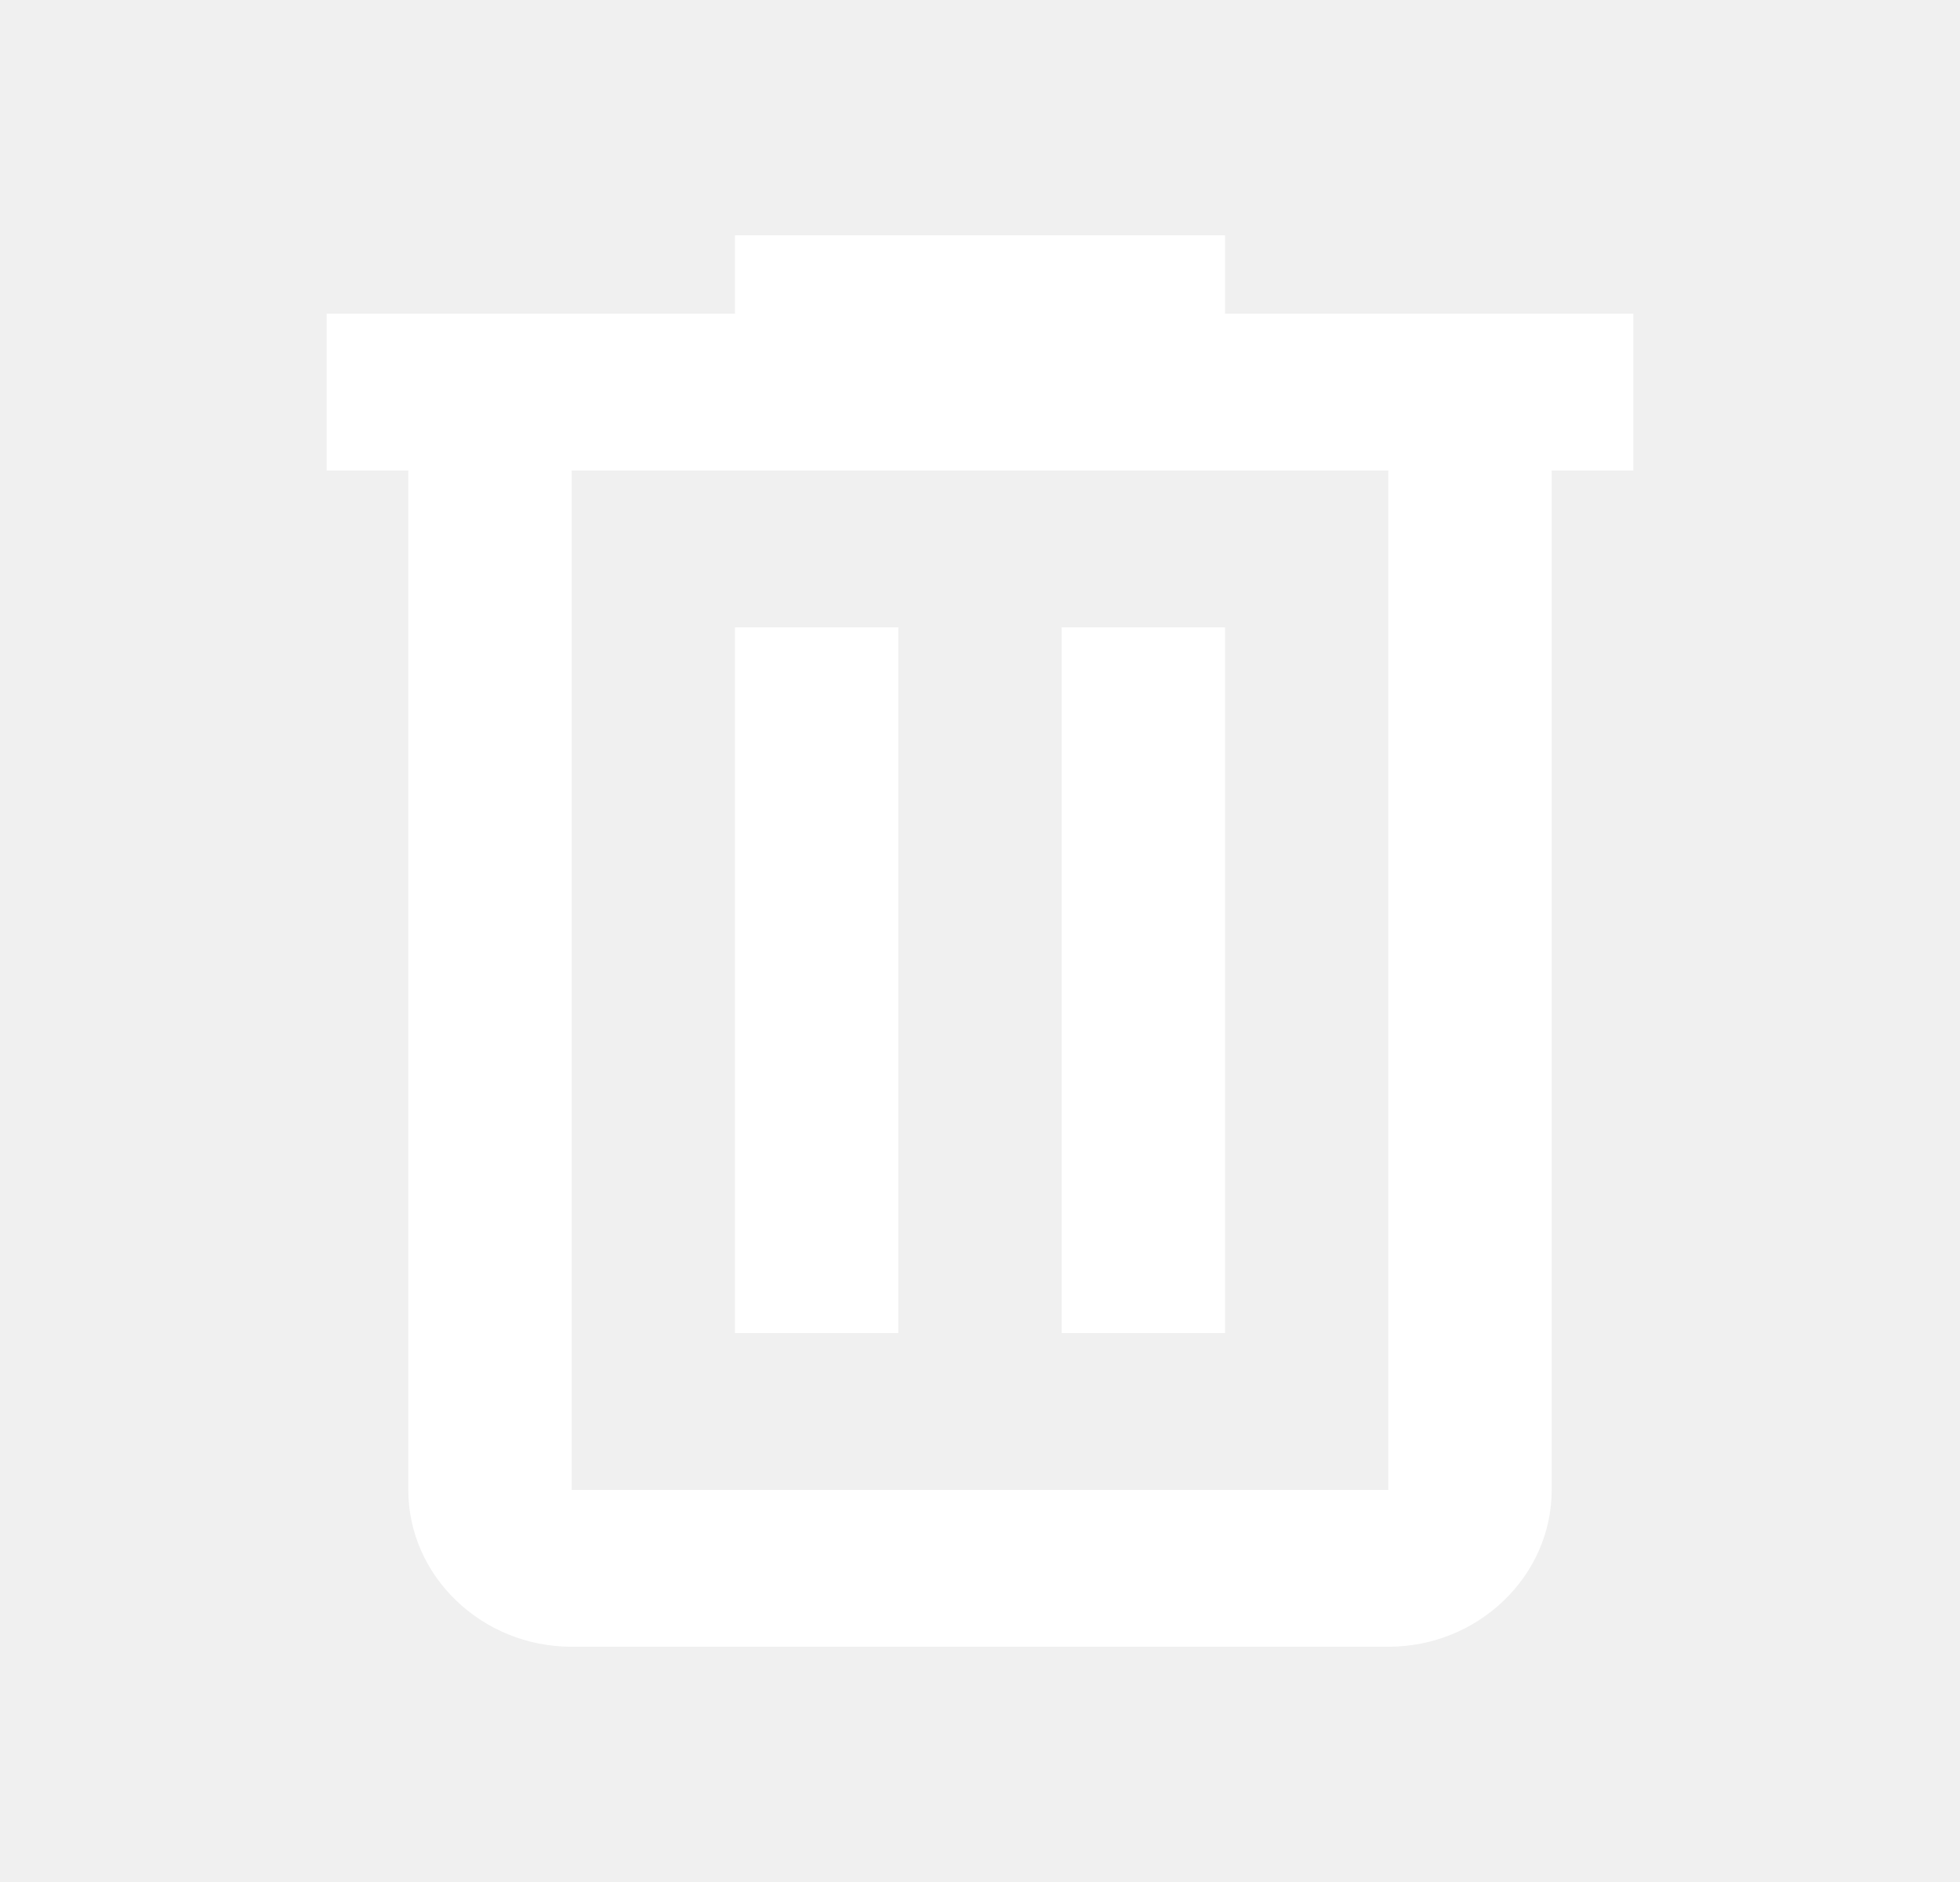
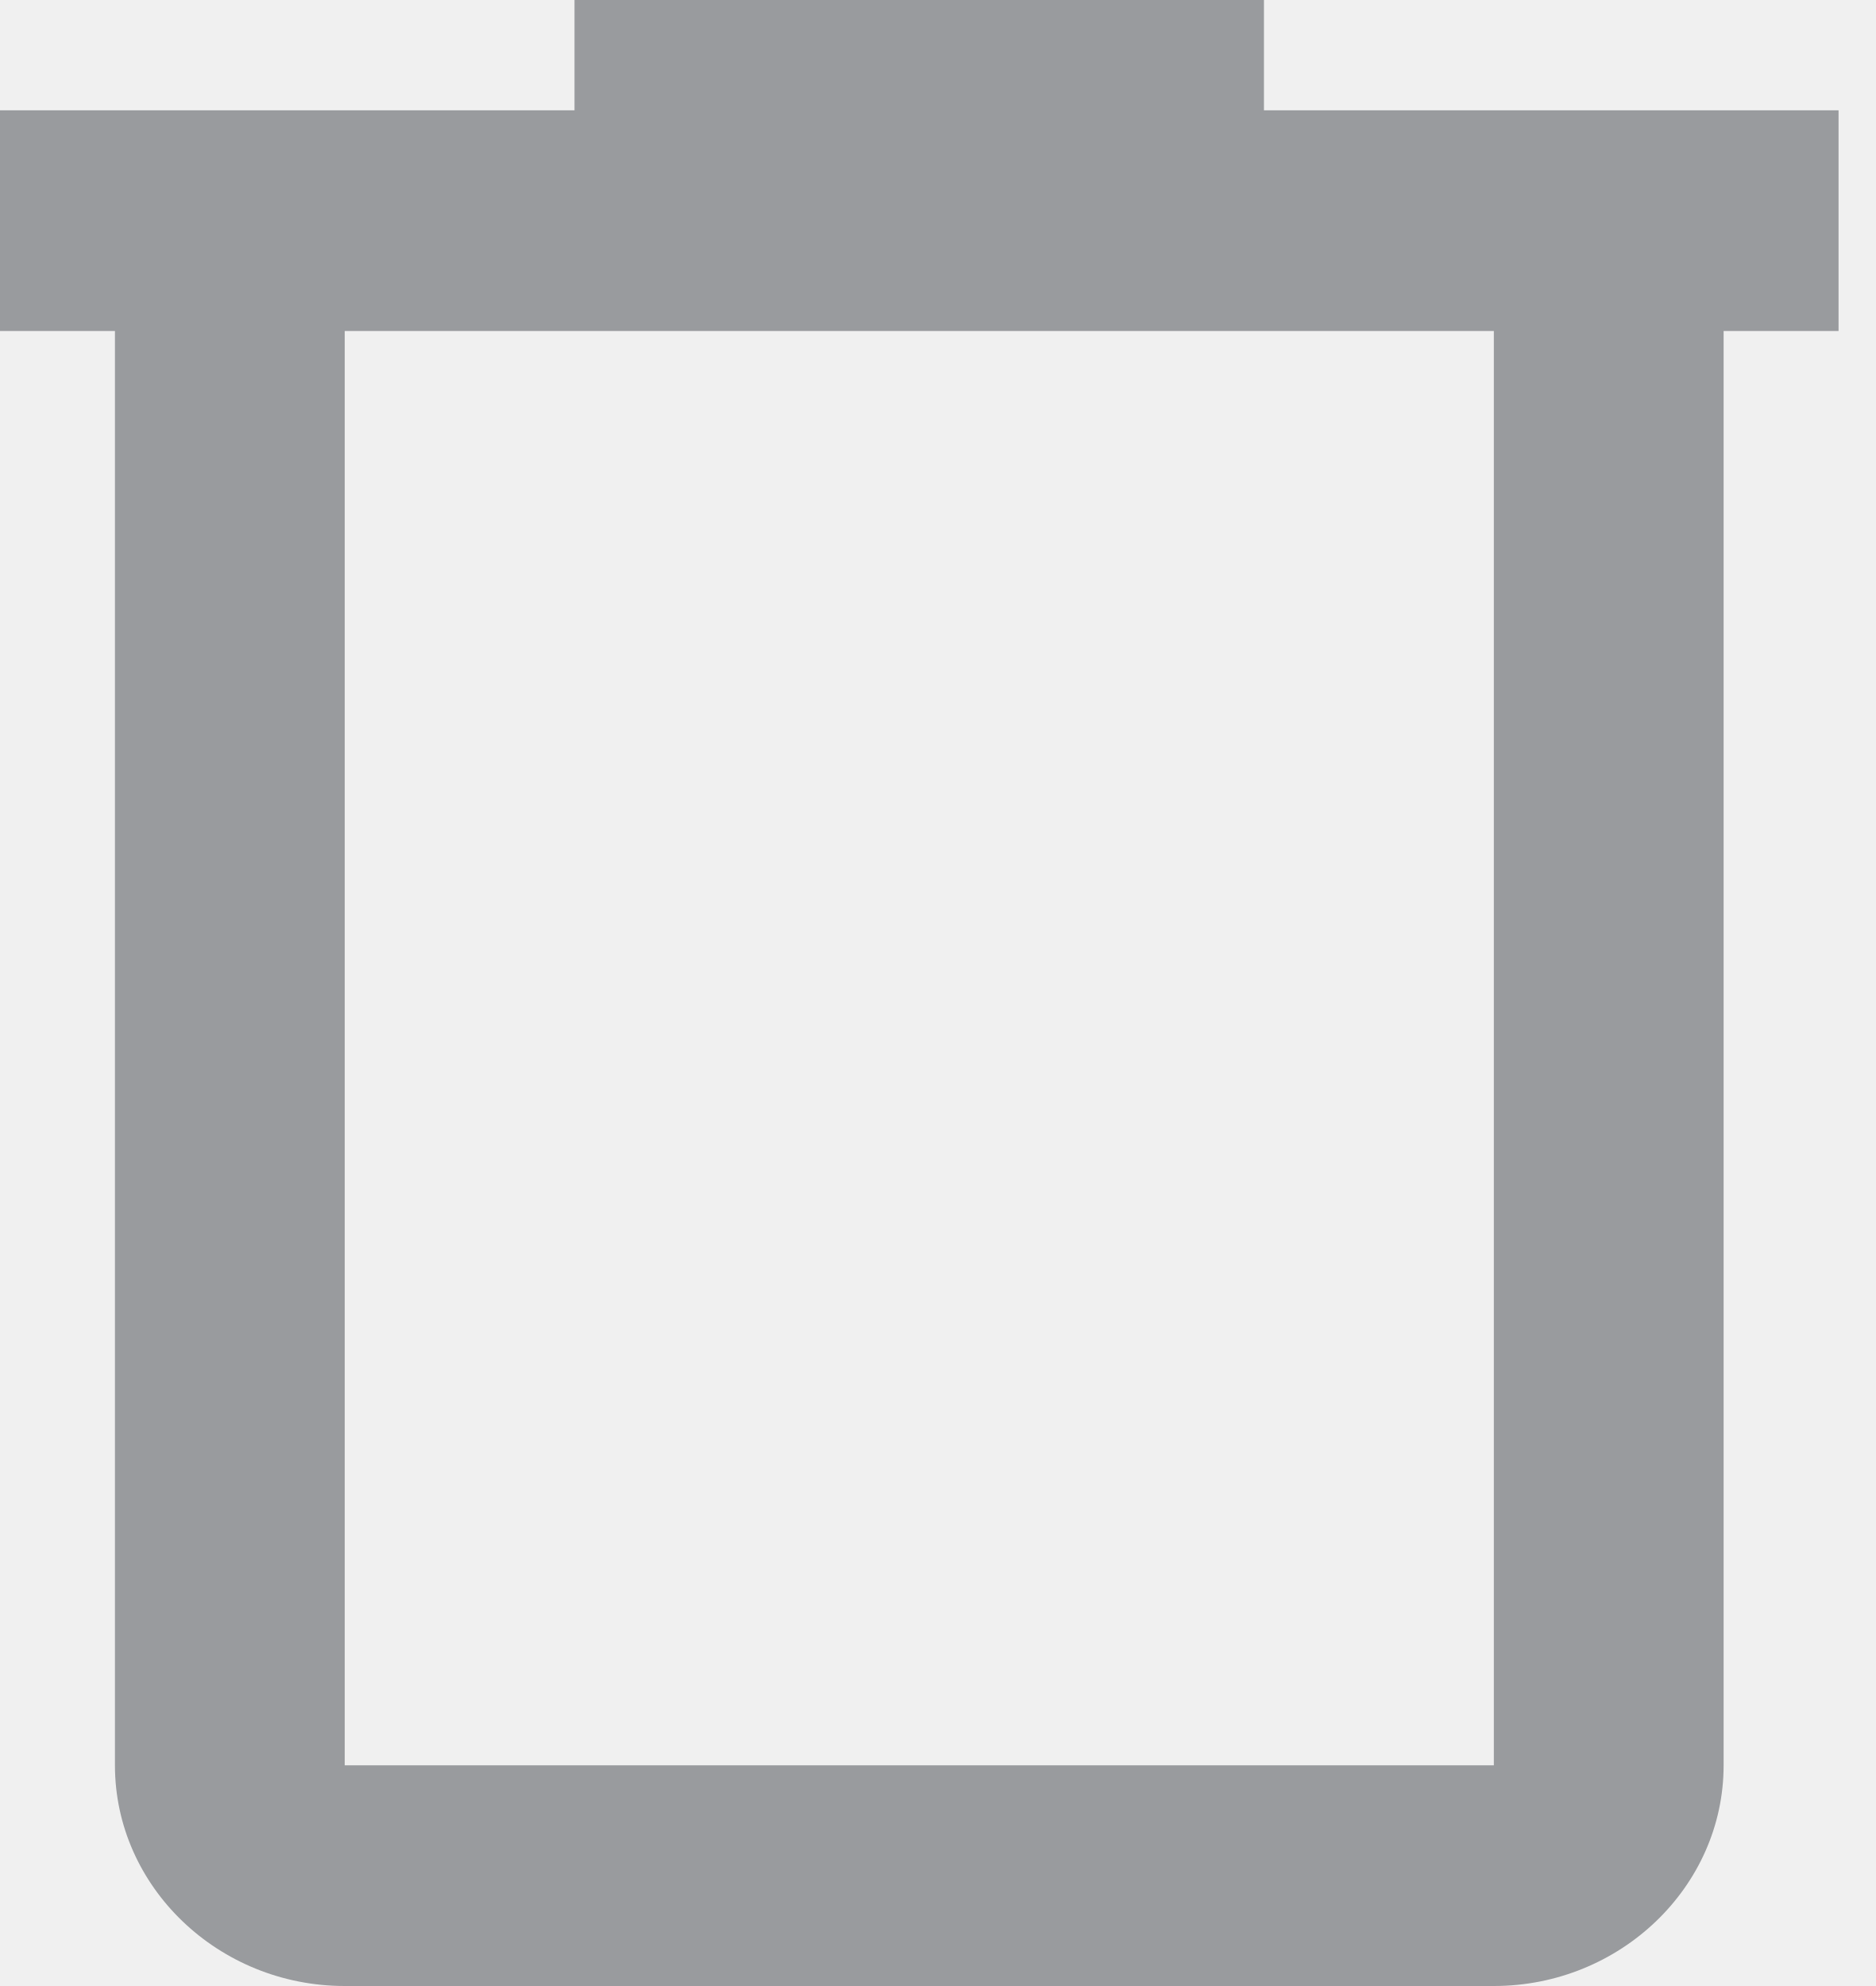
- <svg xmlns="http://www.w3.org/2000/svg" width="25" height="24" viewBox="0 0 25 24" fill="none">
-   <path d="M15.625 4V3H9.375V4H4.167V6H5.208V19C5.208 20.1 6.146 21 7.292 21H17.708C18.854 21 19.792 20.1 19.792 19V6H20.833V4H15.625ZM17.708 19H7.292V6H17.708V19Z" fill="white" />
-   <path d="M9.375 8H11.458V17H9.375V8ZM13.542 8H15.625V17H13.542V8Z" fill="white" />
+ <svg xmlns="http://www.w3.org/2000/svg" width="17" height="18" viewBox="0 0 17 18" fill="none">
+   <path d="M11.458 1V0H5.208V1H0V3H1.042V16C1.042 17.1 1.979 18 3.125 18H13.542C14.688 18 15.625 17.1 15.625 16V3H16.667V1H11.458ZM13.542 16H3.125V3H13.542V16Z" fill="#999B9E" />
</svg>
